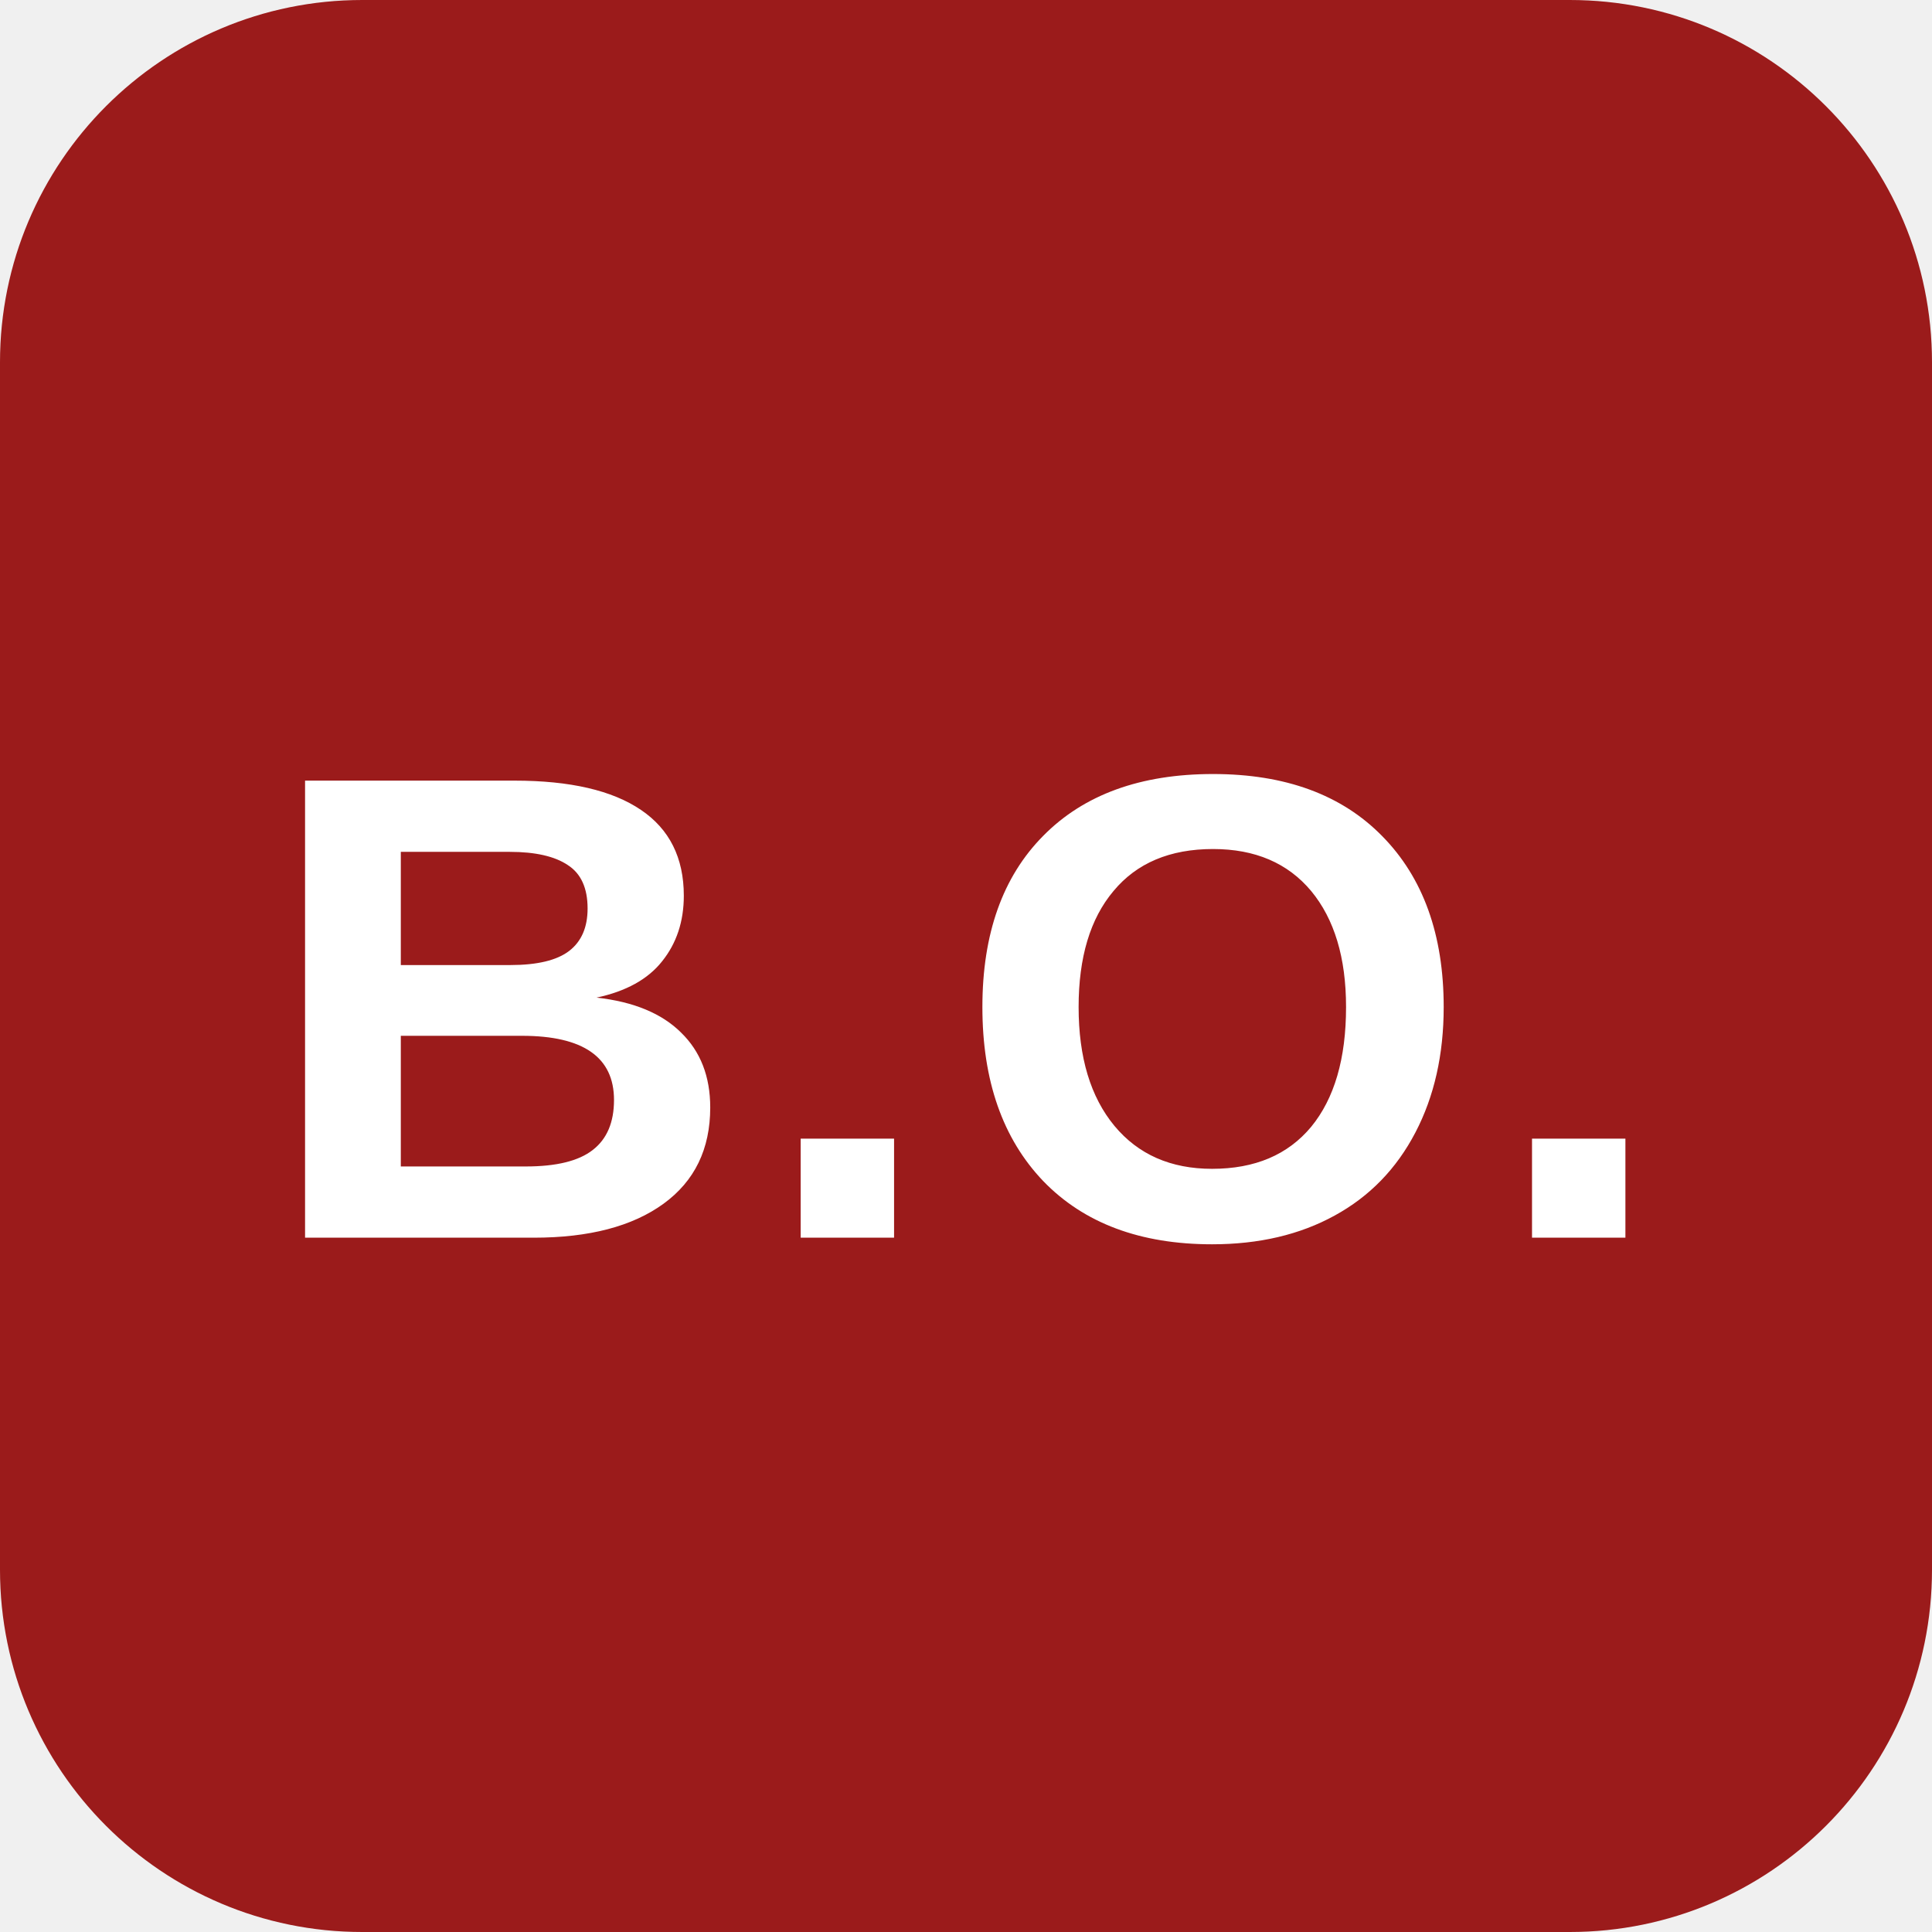
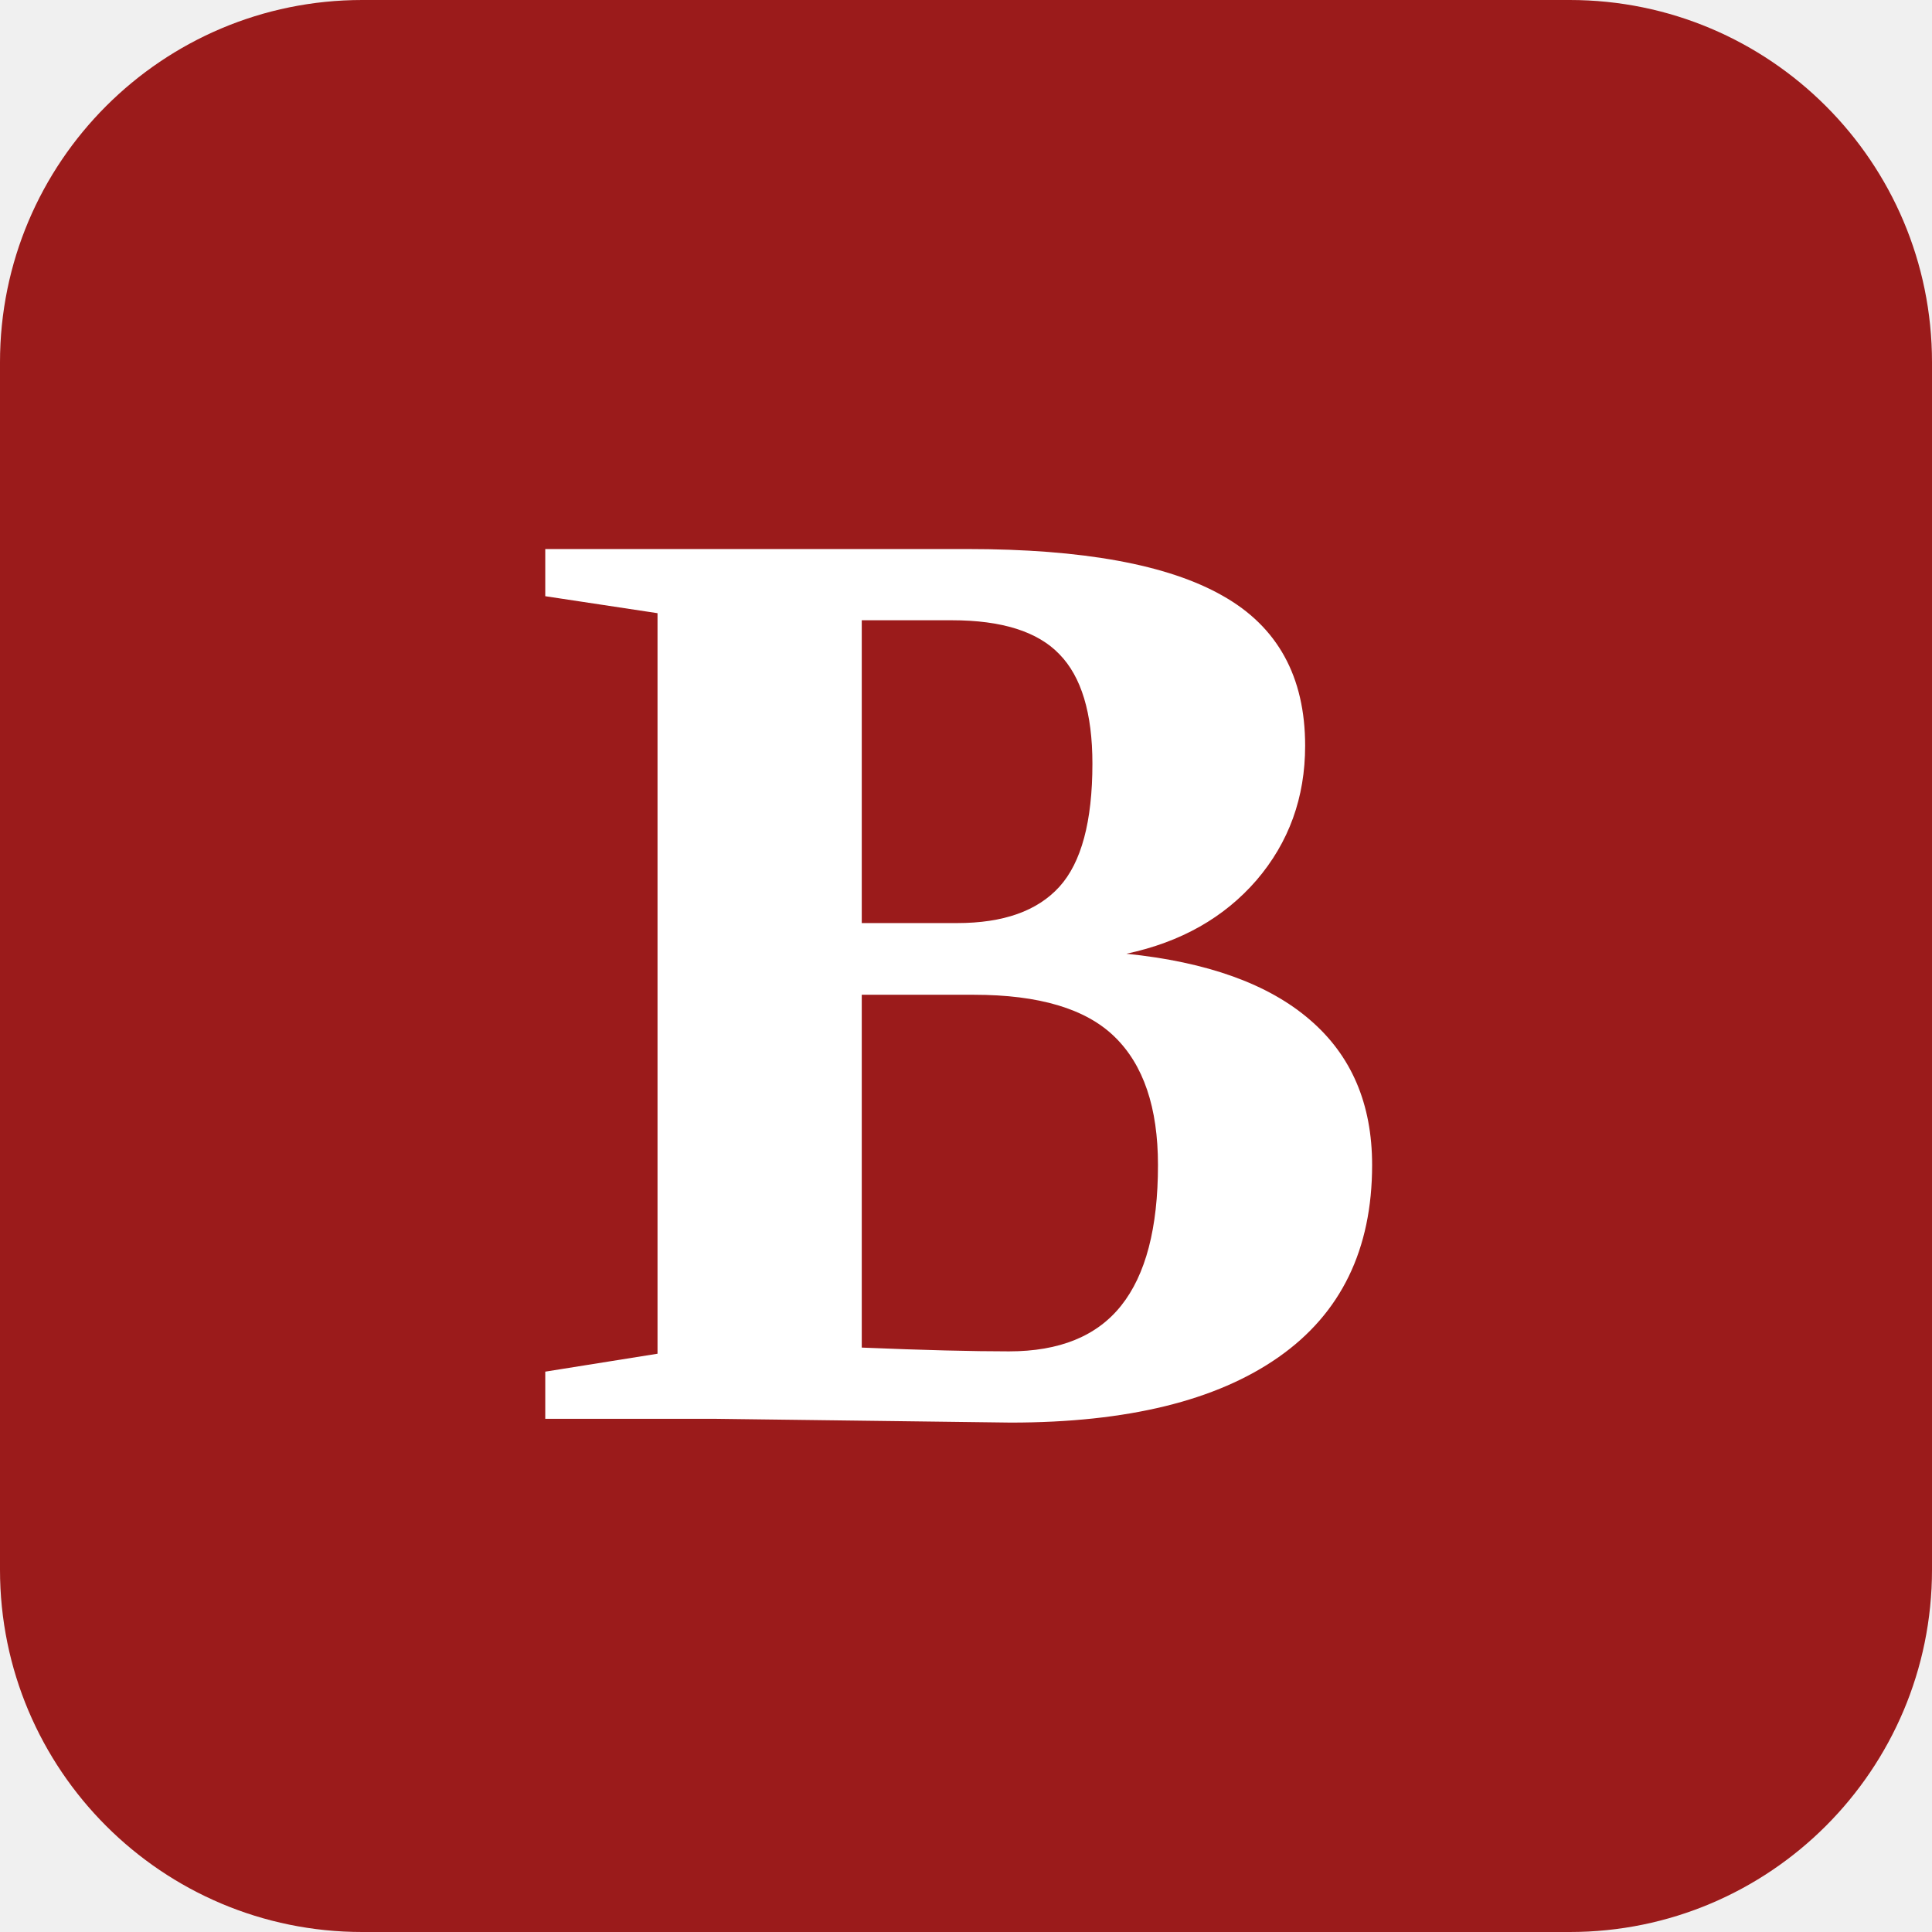
<svg xmlns="http://www.w3.org/2000/svg" viewBox="0 0 64 64">
  <rect width="64" height="64" rx="12" fill="#9b1b1b" />
-   <text x="32" y="41" font-family="Manrope, Arial, sans-serif" font-size="22" font-weight="800" text-anchor="middle" fill="#ffffff" letter-spacing="0.5">B.O.</text>
+   <text x="32" y="47" font-family="'Playfair Display', Georgia, 'Times New Roman', serif" font-size="44" font-weight="800" text-anchor="middle" fill="#ffffff">B</text>
</svg>
